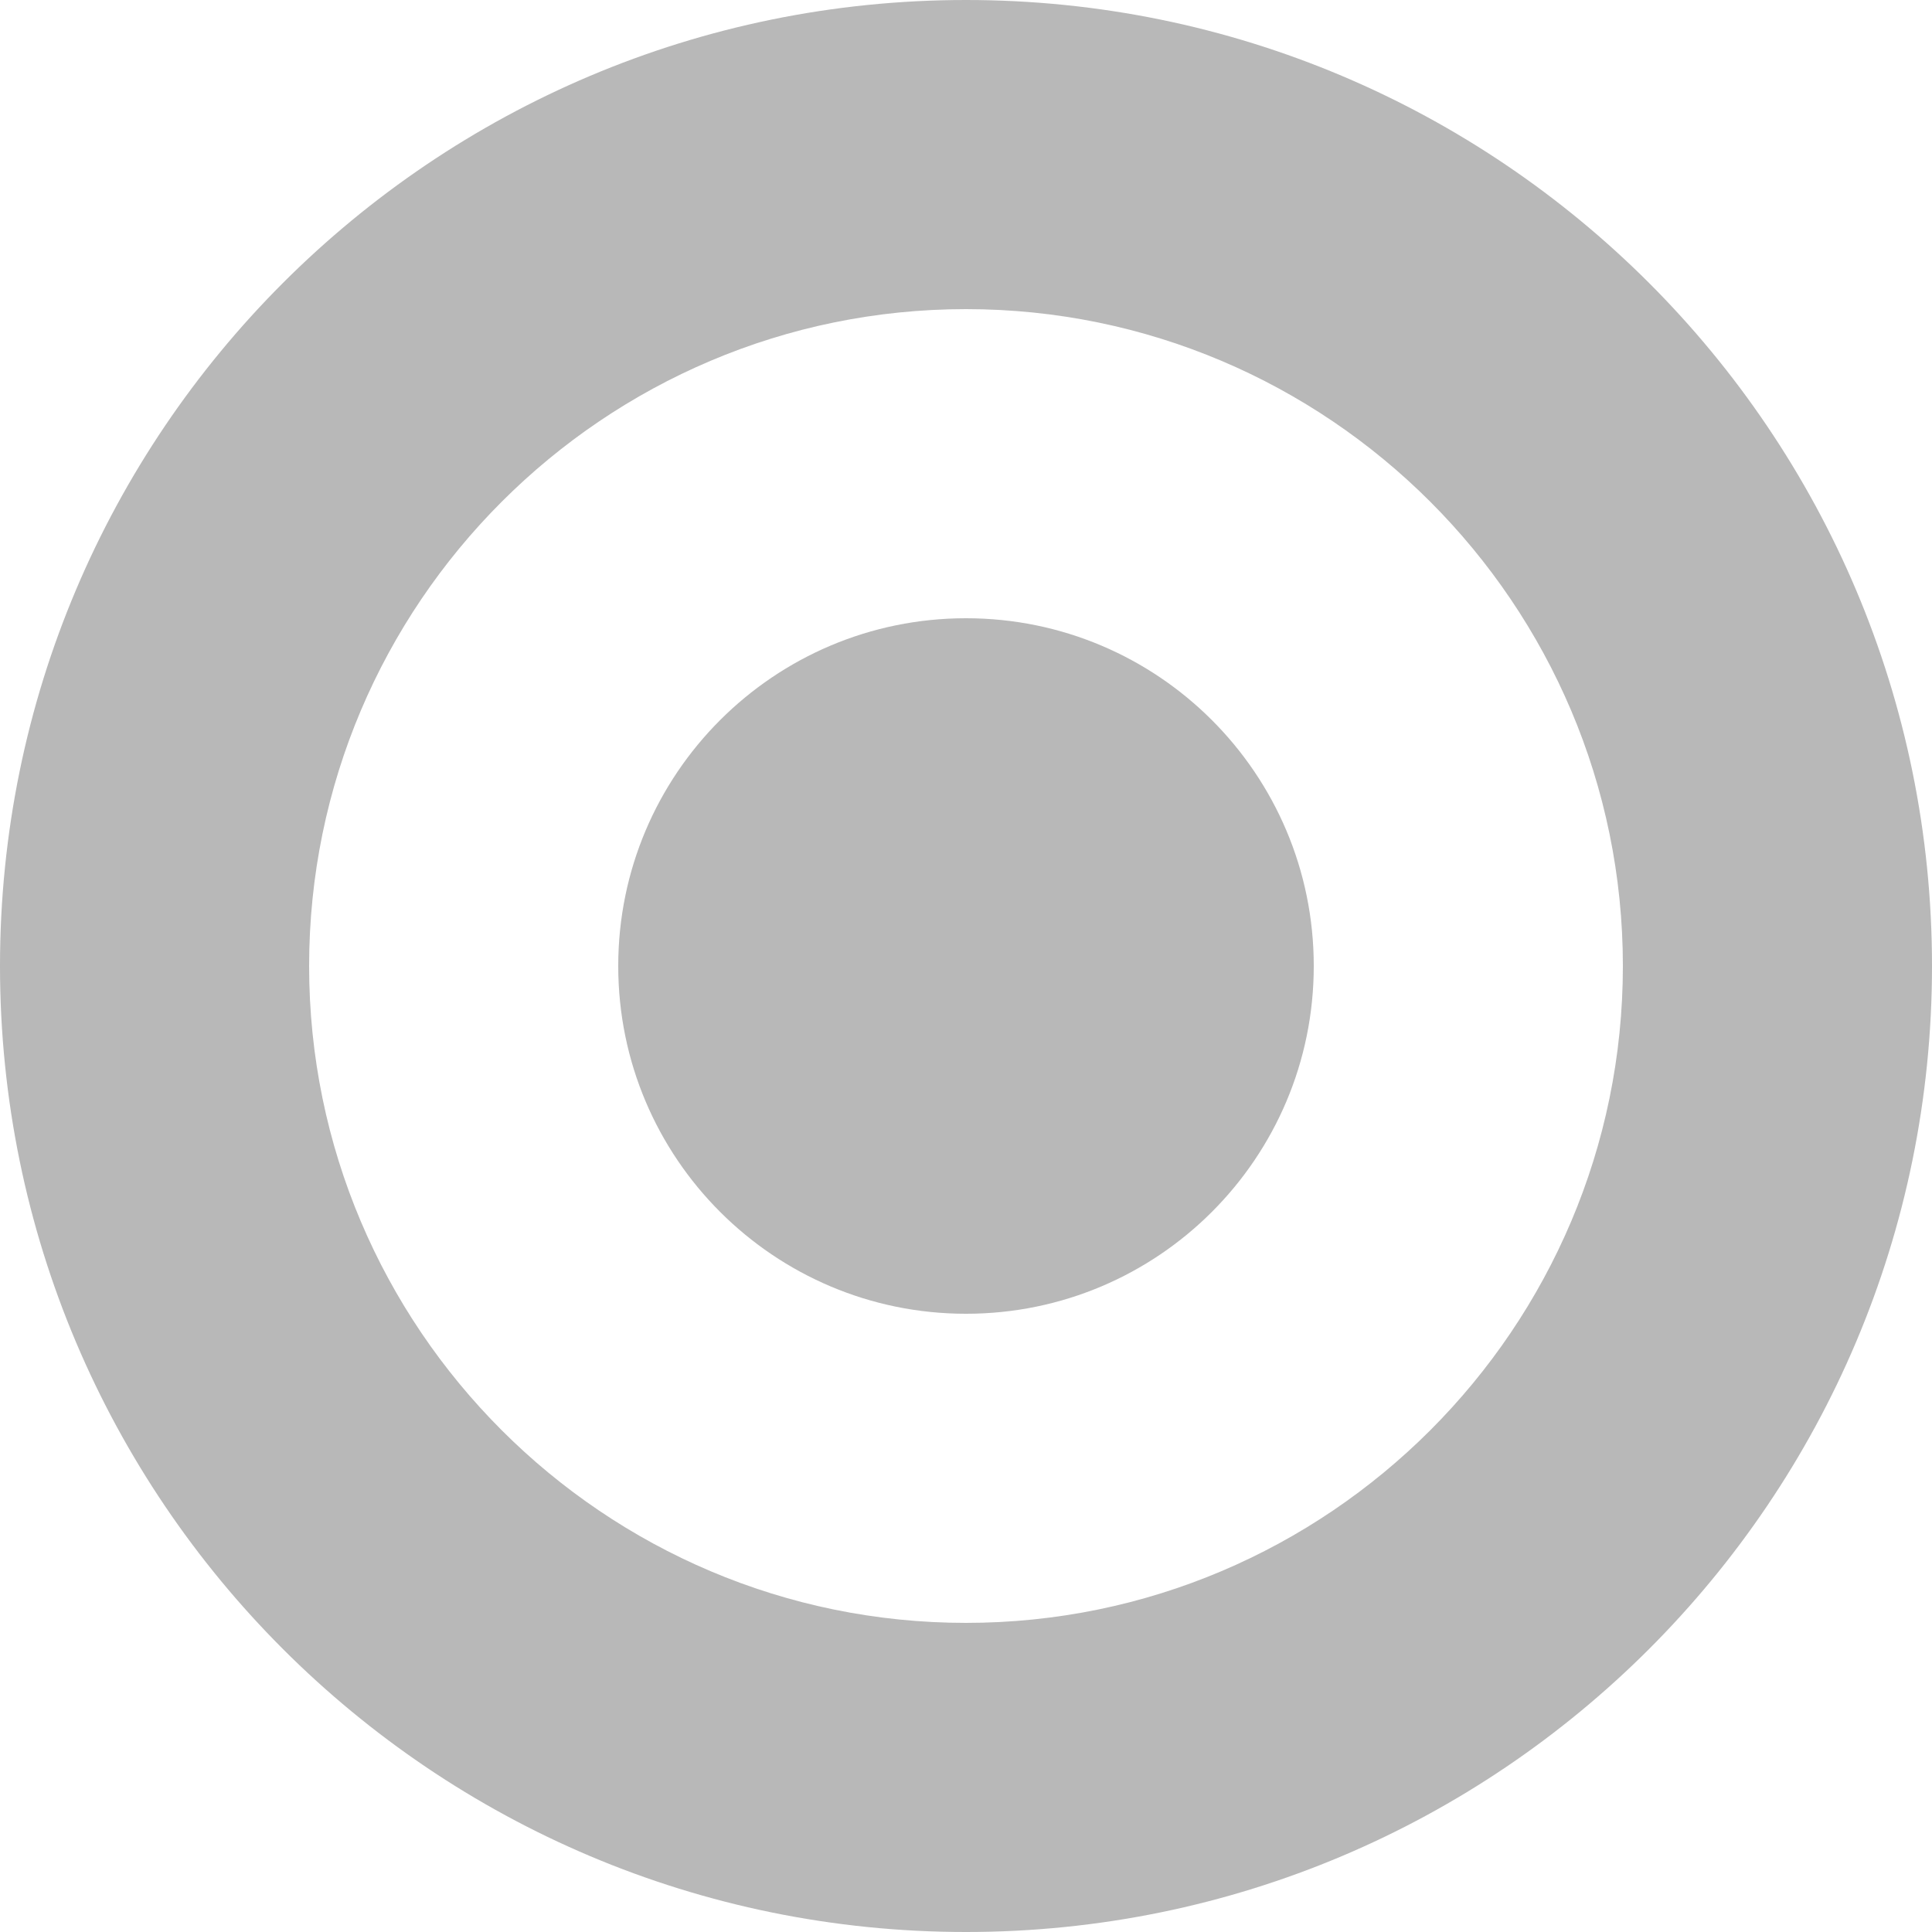
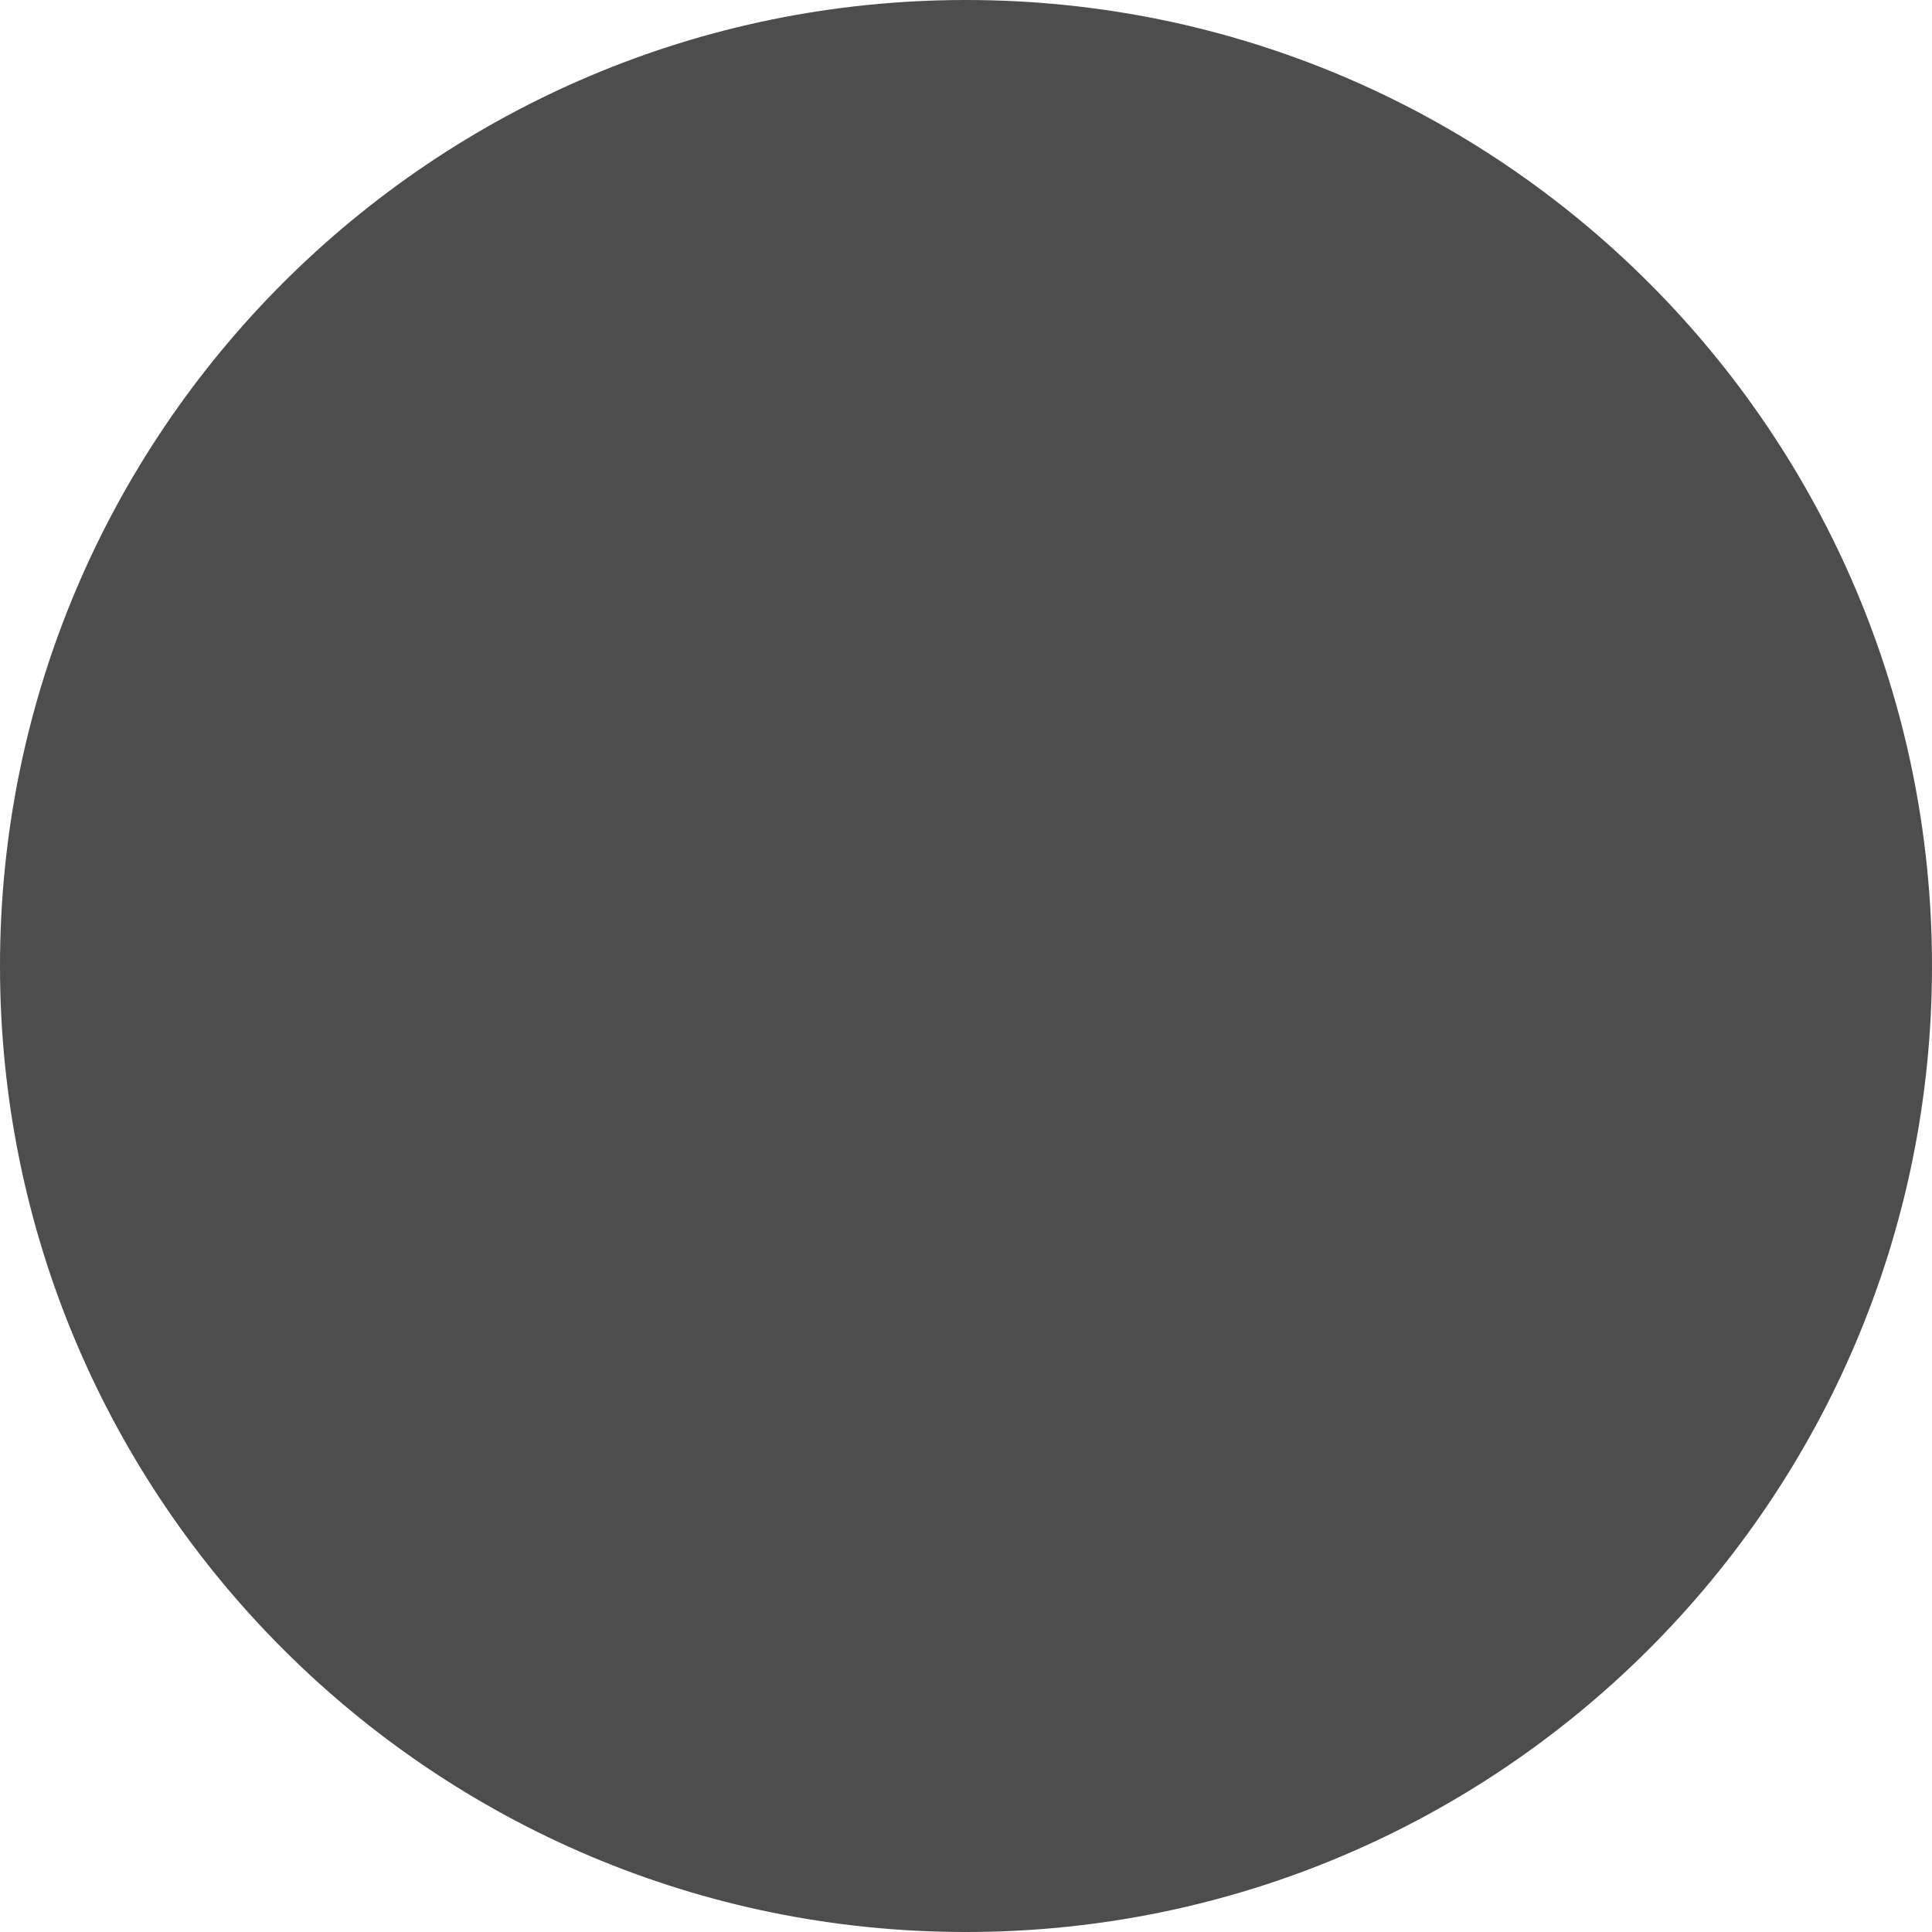
- <svg xmlns="http://www.w3.org/2000/svg" width="25" height="25" viewBox="0 0 25 25" fill="none">
-   <g opacity="0.4">
-     <path fill-rule="evenodd" clip-rule="evenodd" d="M0 12.5C0 5.597 5.597 0 12.5 0C19.403 0 25 5.597 25 12.5C25 19.403 19.403 25 12.5 25C5.597 25 0 19.403 0 12.5ZM21 12.5C21 7.813 17.187 4 12.5 4C7.813 4 4 7.813 4 12.5C4 17.187 7.813 21 12.5 21C17.187 21 21 17.187 21 12.5Z" fill="#4D4D4D" />
-     <path d="M12.5 17C14.985 17 17 14.985 17 12.5C17 10.015 14.985 8 12.5 8C10.015 8 8 10.015 8 12.5C8 14.985 10.015 17 12.5 17Z" fill="#4D4D4D" />
-   </g>
+ <svg xmlns="http://www.w3.org/2000/svg" width="9" height="9" viewBox="0 0 9 9" fill="none">
+   <path d="M4.5 9C6.985 9 9 6.985 9 4.5C9 2.015 6.985 0 4.5 0C2.015 0 0 2.015 0 4.5C0 6.985 2.015 9 4.5 9Z" fill="#4D4D4D" />
</svg>
